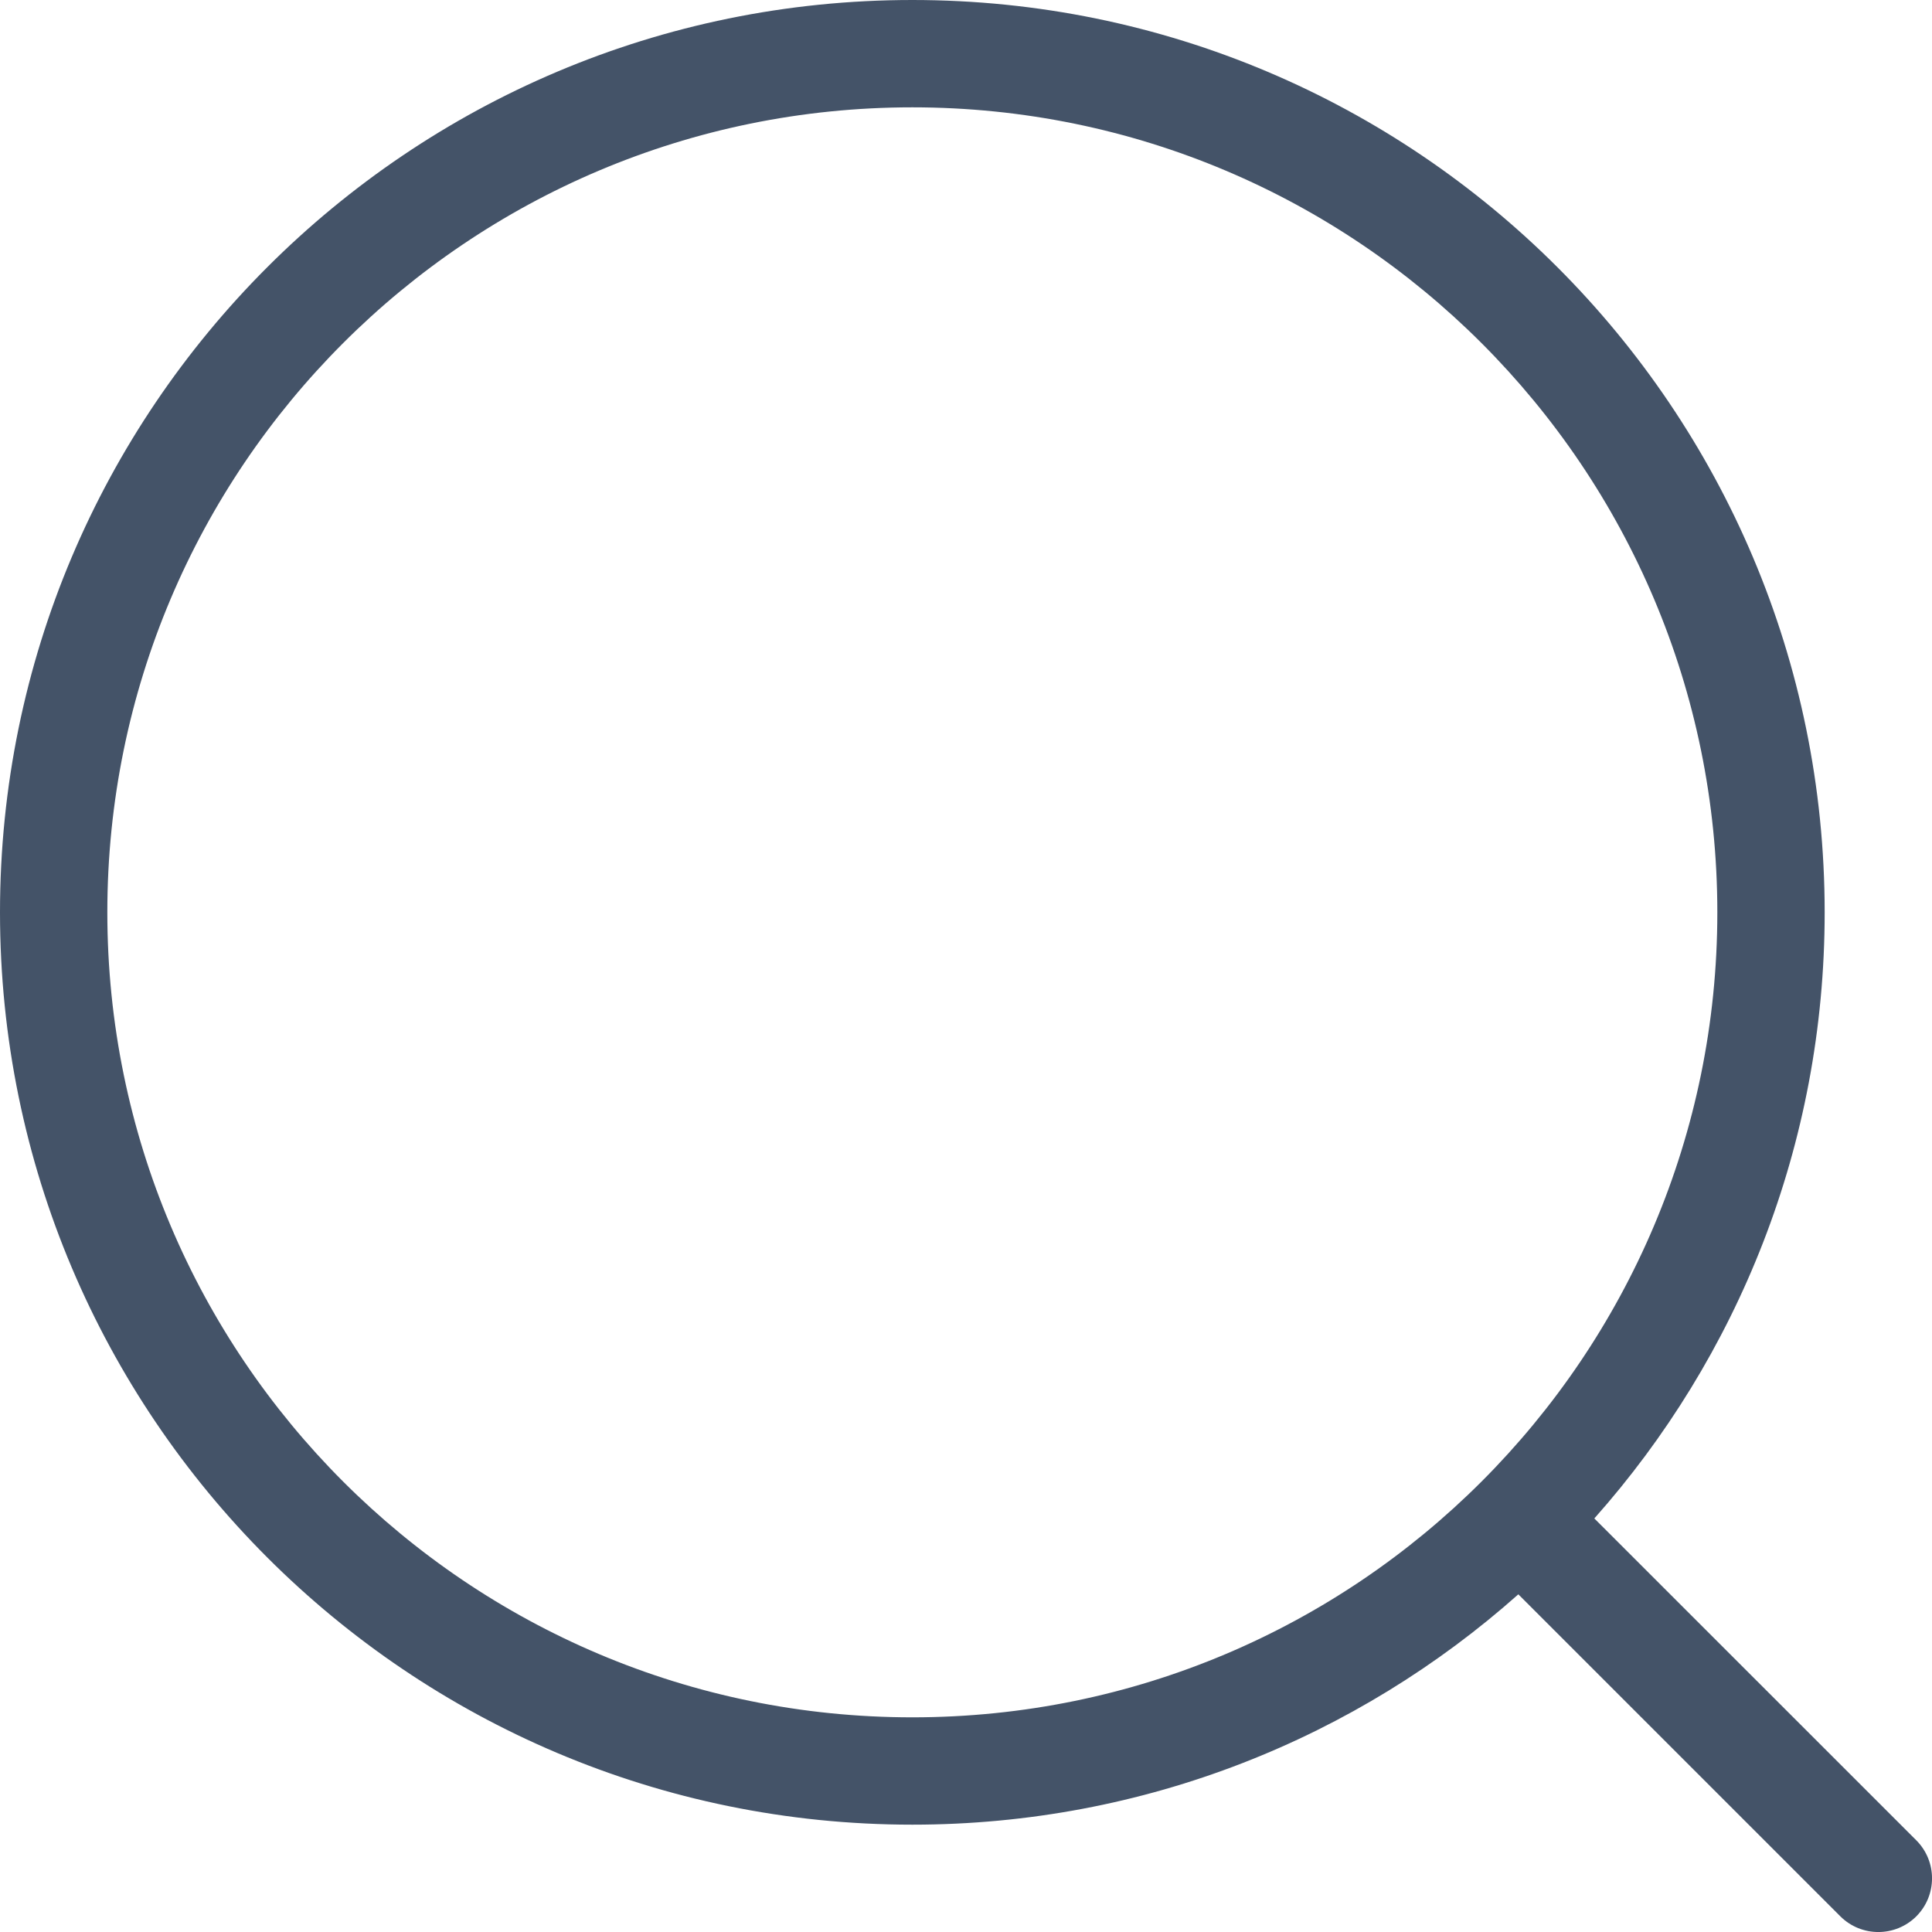
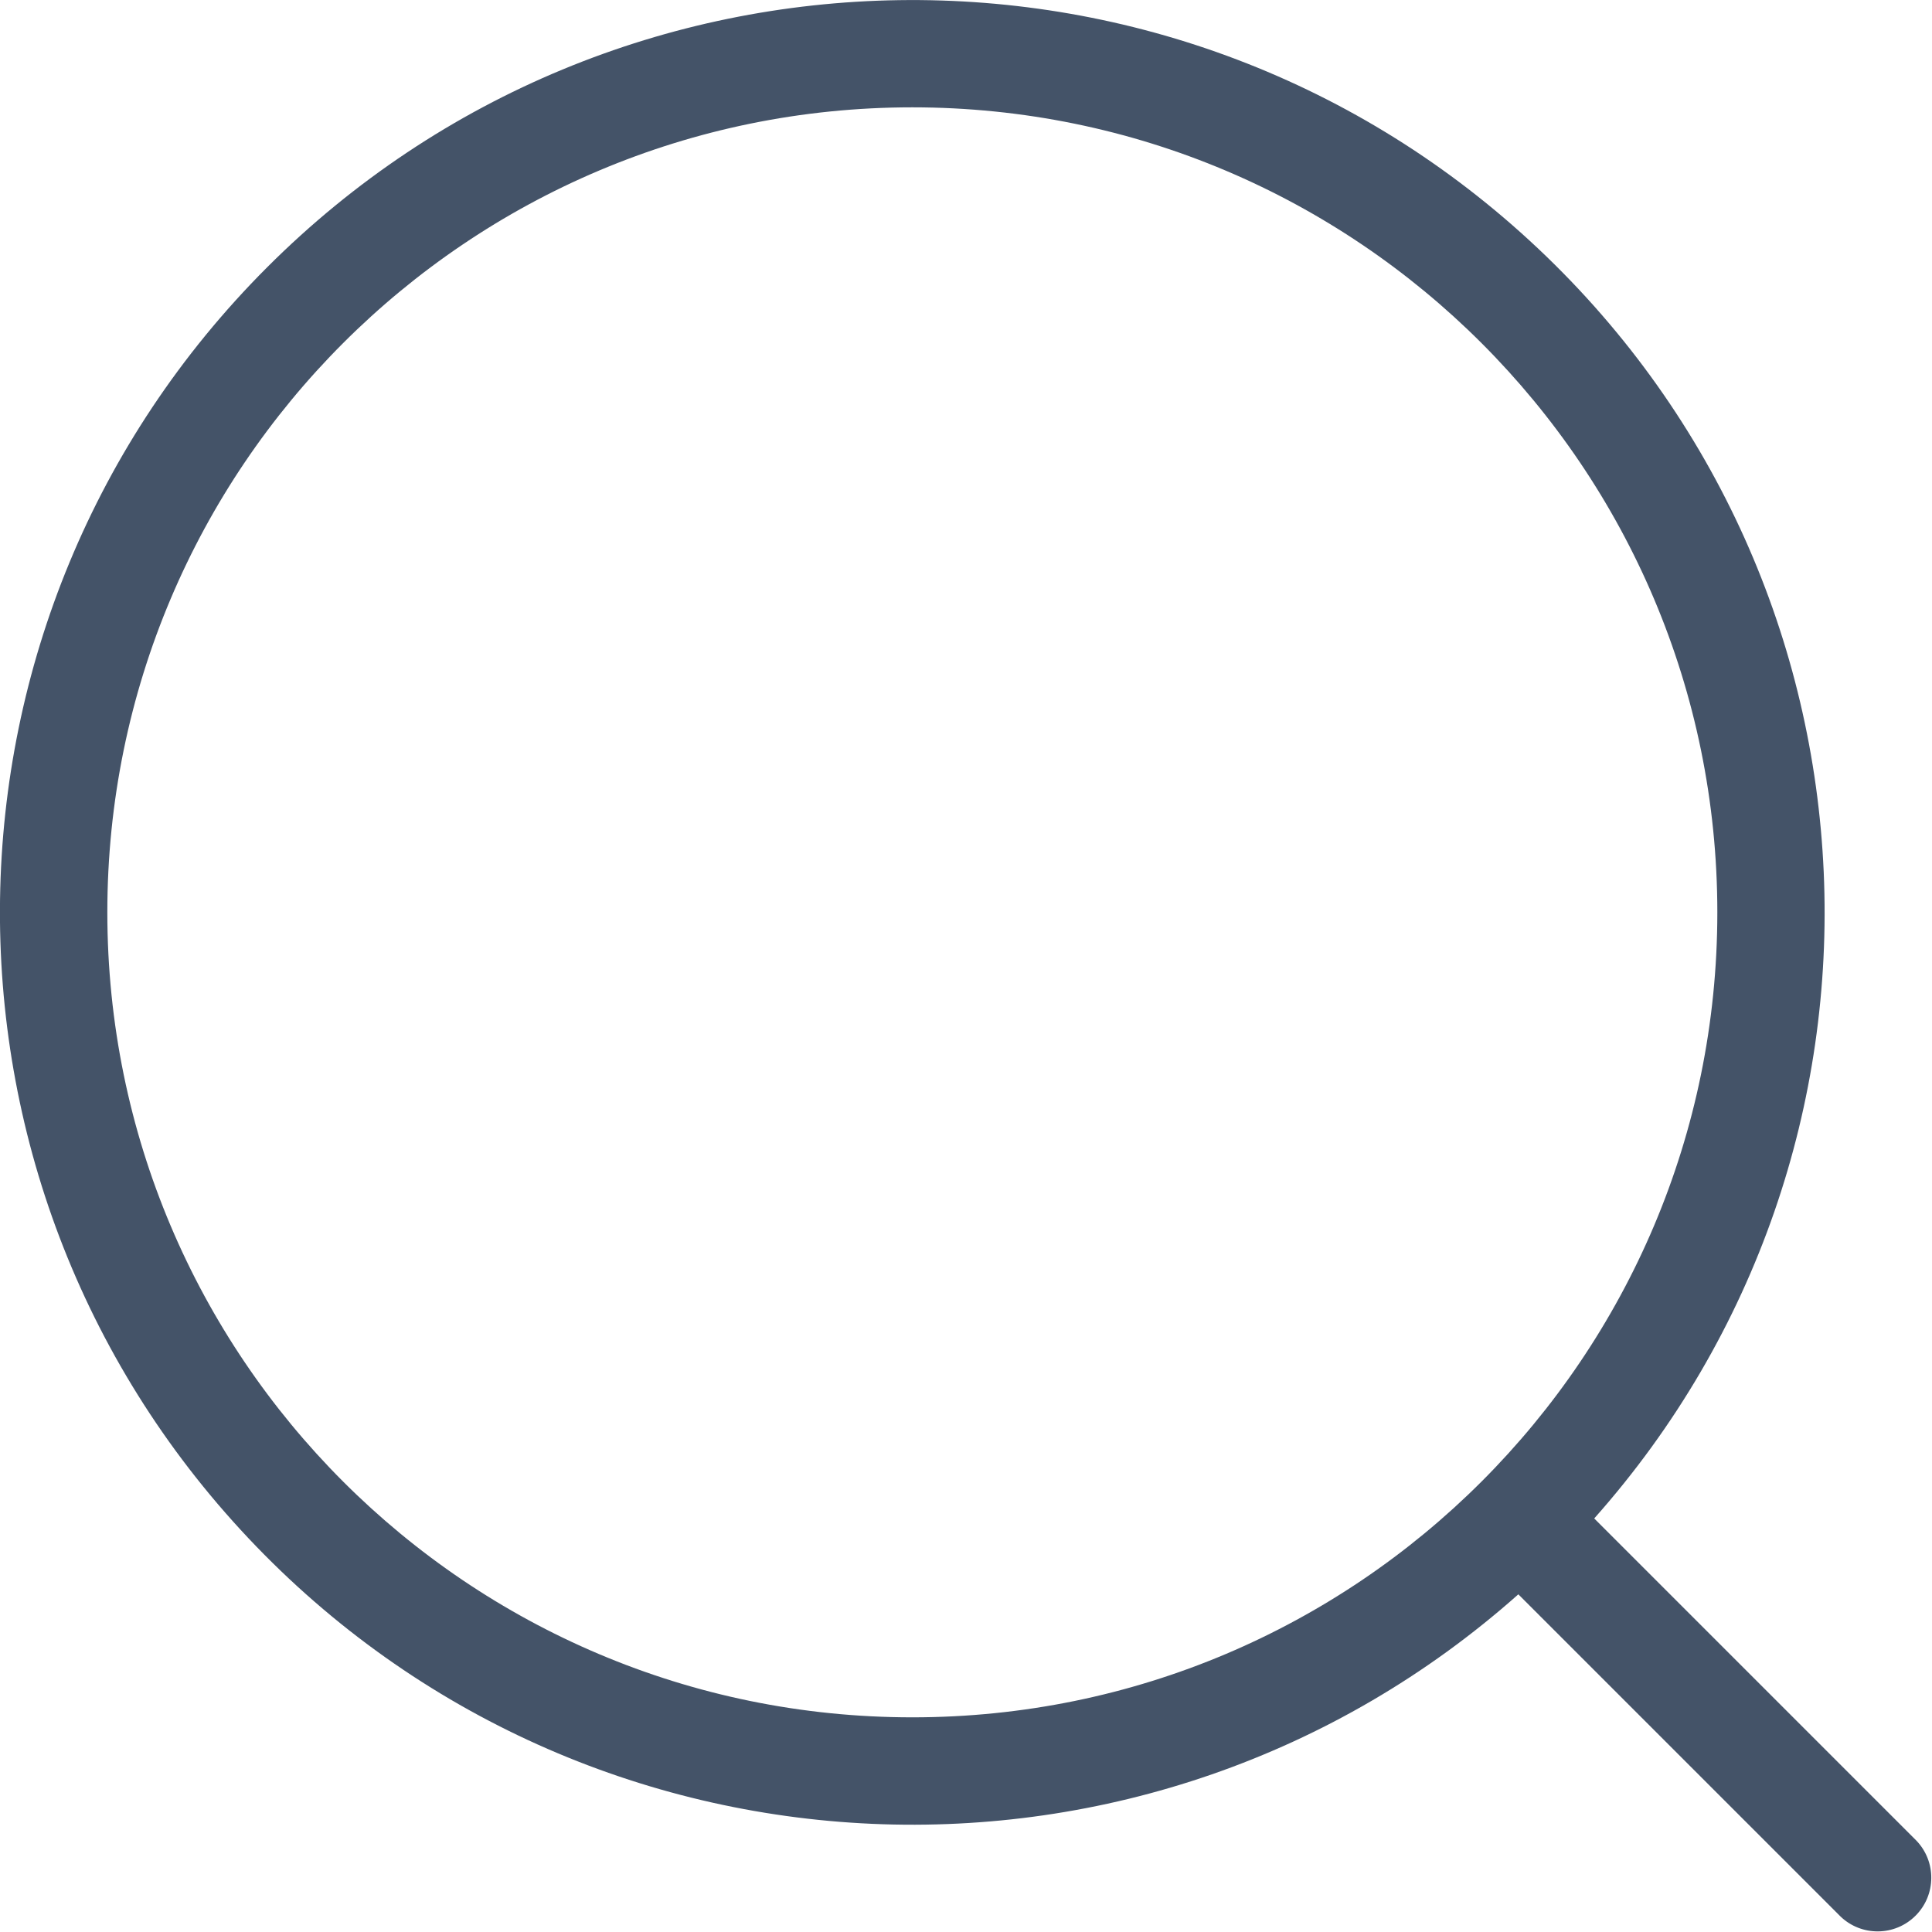
- <svg xmlns="http://www.w3.org/2000/svg" width="18" height="18" viewBox="0 0 18 18" fill="none">
-   <path fill-rule="evenodd" clip-rule="evenodd" d="M16 8.5C16 12.642 12.642 16 8.5 16C4.358 16 1 12.642 1 8.5C1 4.358 4.358 1 8.5 1C12.642 1 16 4.358 16 8.5ZM14.146 14.854C12.645 16.189 10.667 17 8.5 17C3.806 17 0 13.194 0 8.5C0 3.806 3.806 0 8.5 0C13.194 0 17 3.806 17 8.5C17 10.667 16.189 12.645 14.854 14.147L17.854 17.146C18.049 17.342 18.049 17.658 17.854 17.854C17.658 18.049 17.342 18.049 17.146 17.854L14.146 14.854Z" fill="#445368" />
+ <svg xmlns="http://www.w3.org/2000/svg" width="18" height="18" fill="none">
+   <path fill-rule="evenodd" clip-rule="evenodd" d="M16 8.5a7.5 7.5 0 11-15 0 7.5 7.5 0 0115 0zm-1.854 6.354a8.5 8.5 0 11.707-.707l3 3a.5.5 0 01-.707.707l-3-3z" fill="#445368" />
</svg>
